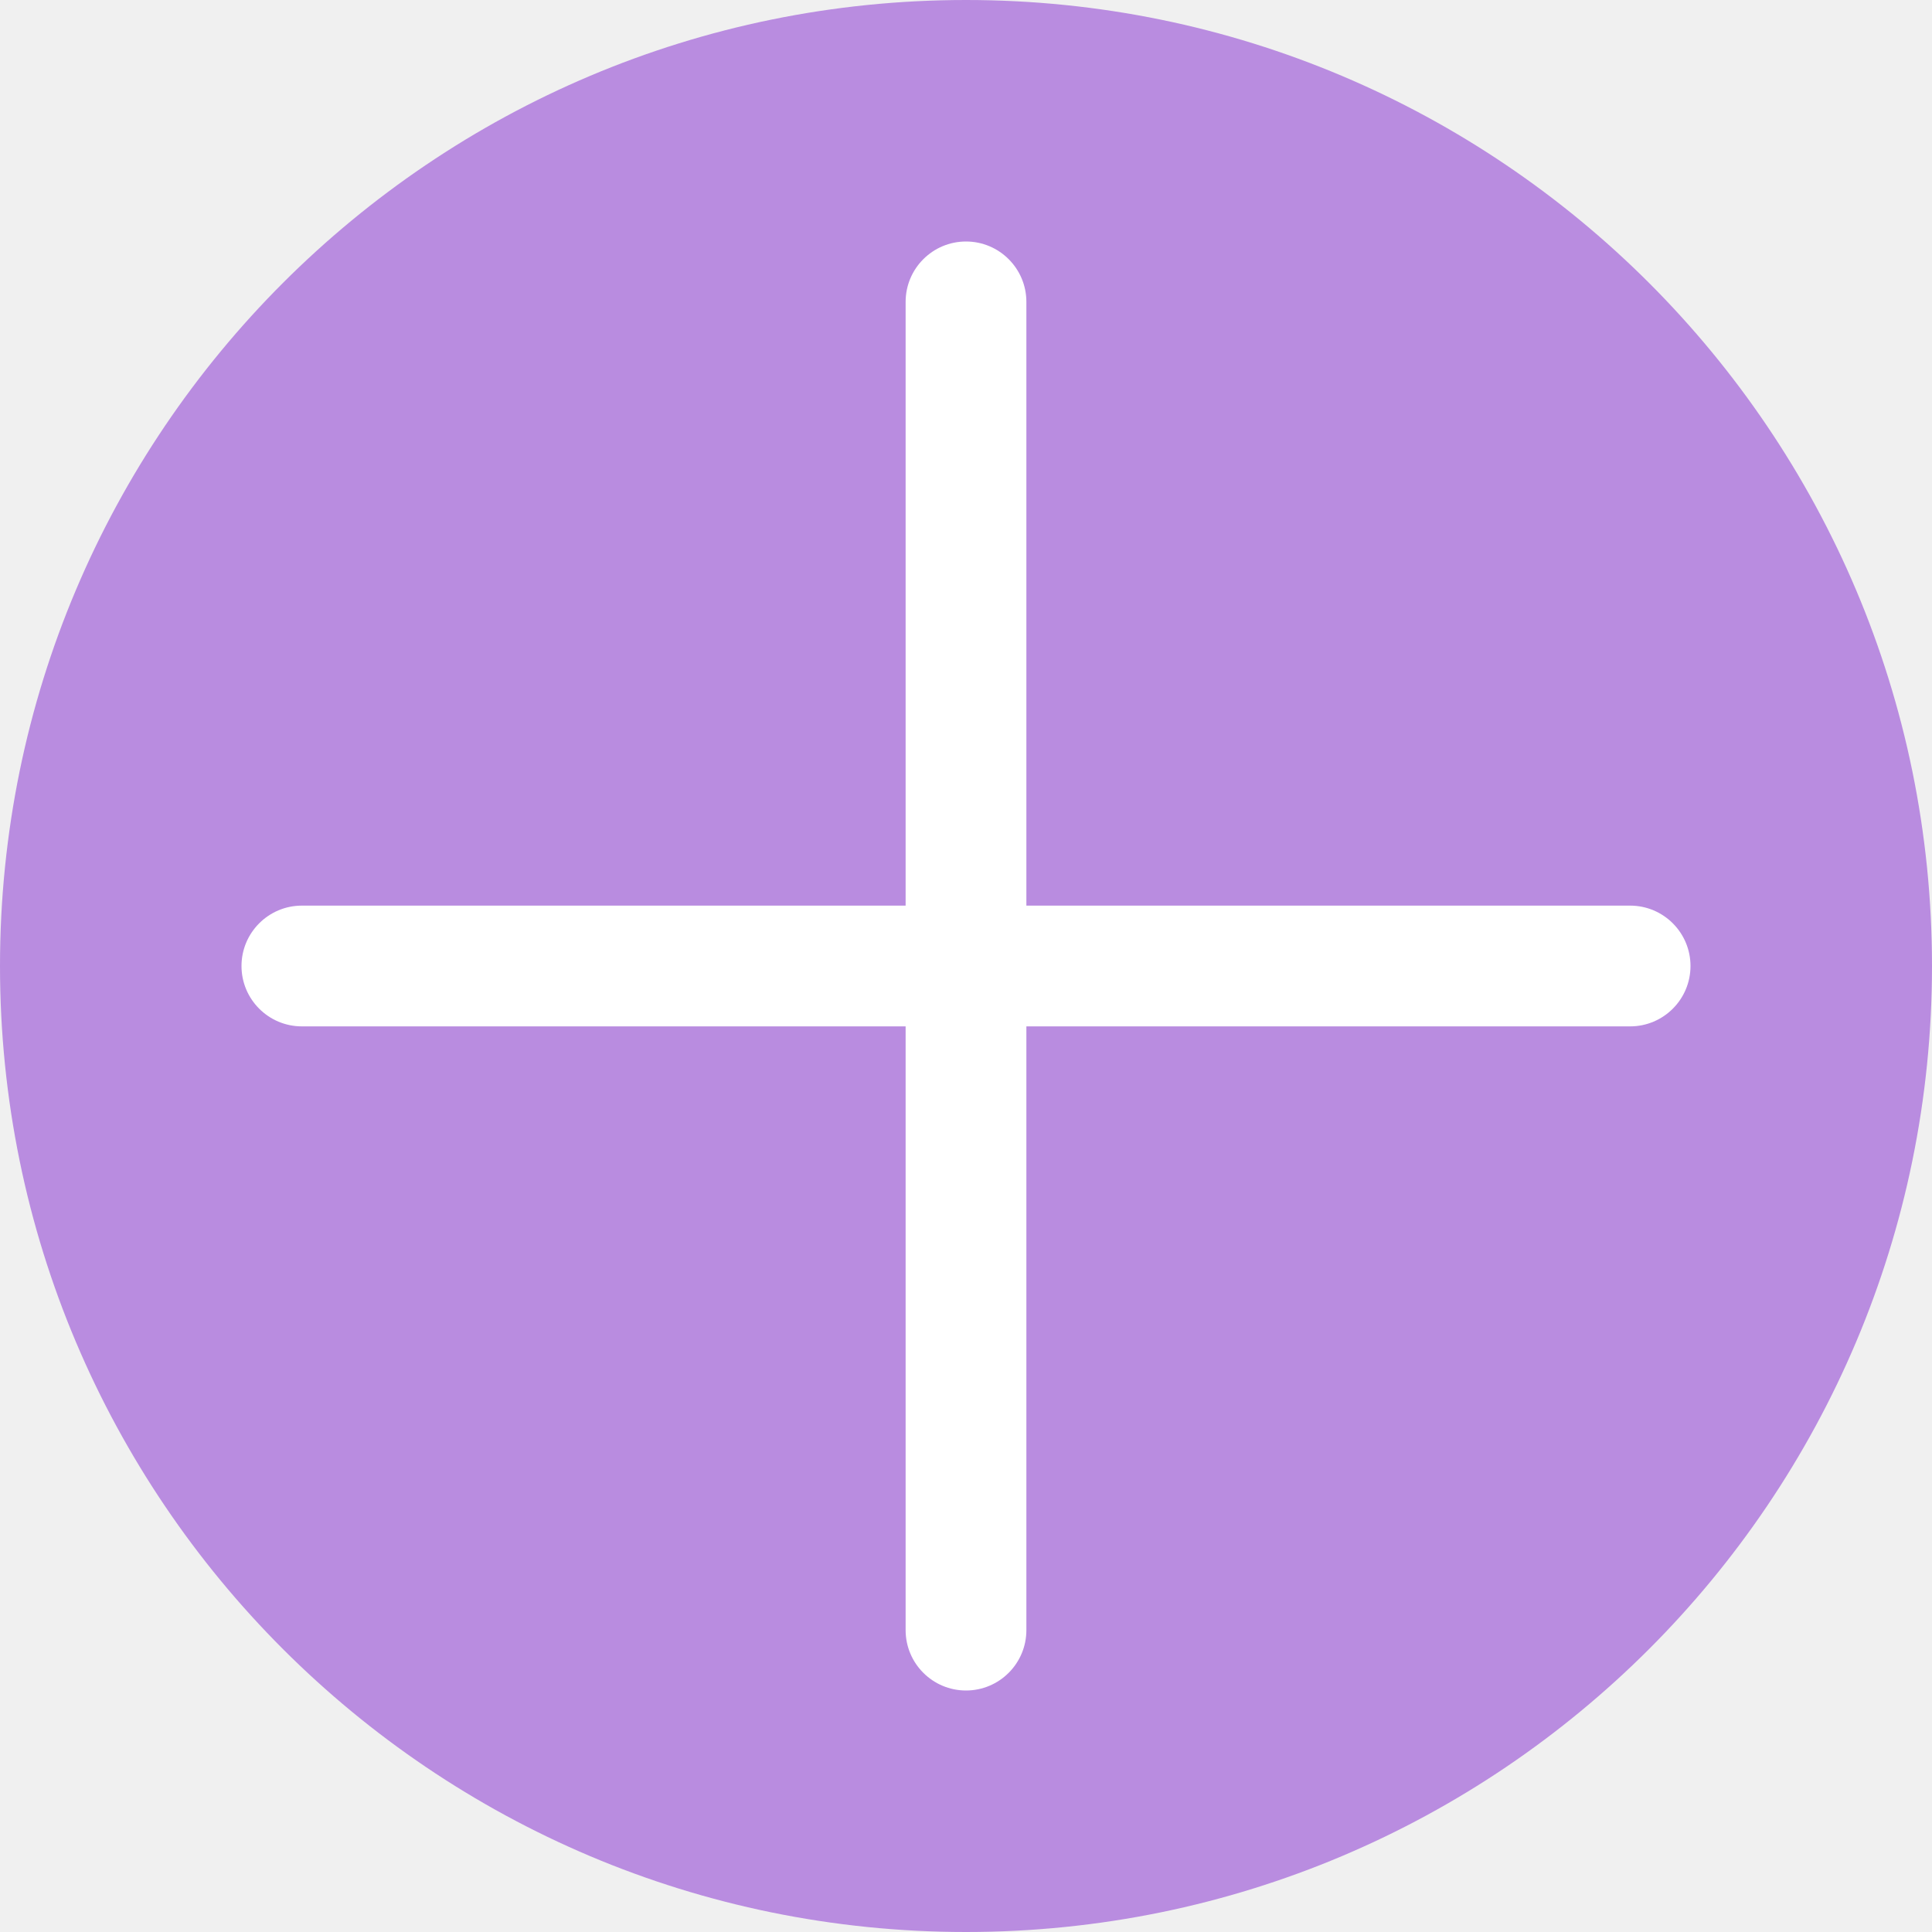
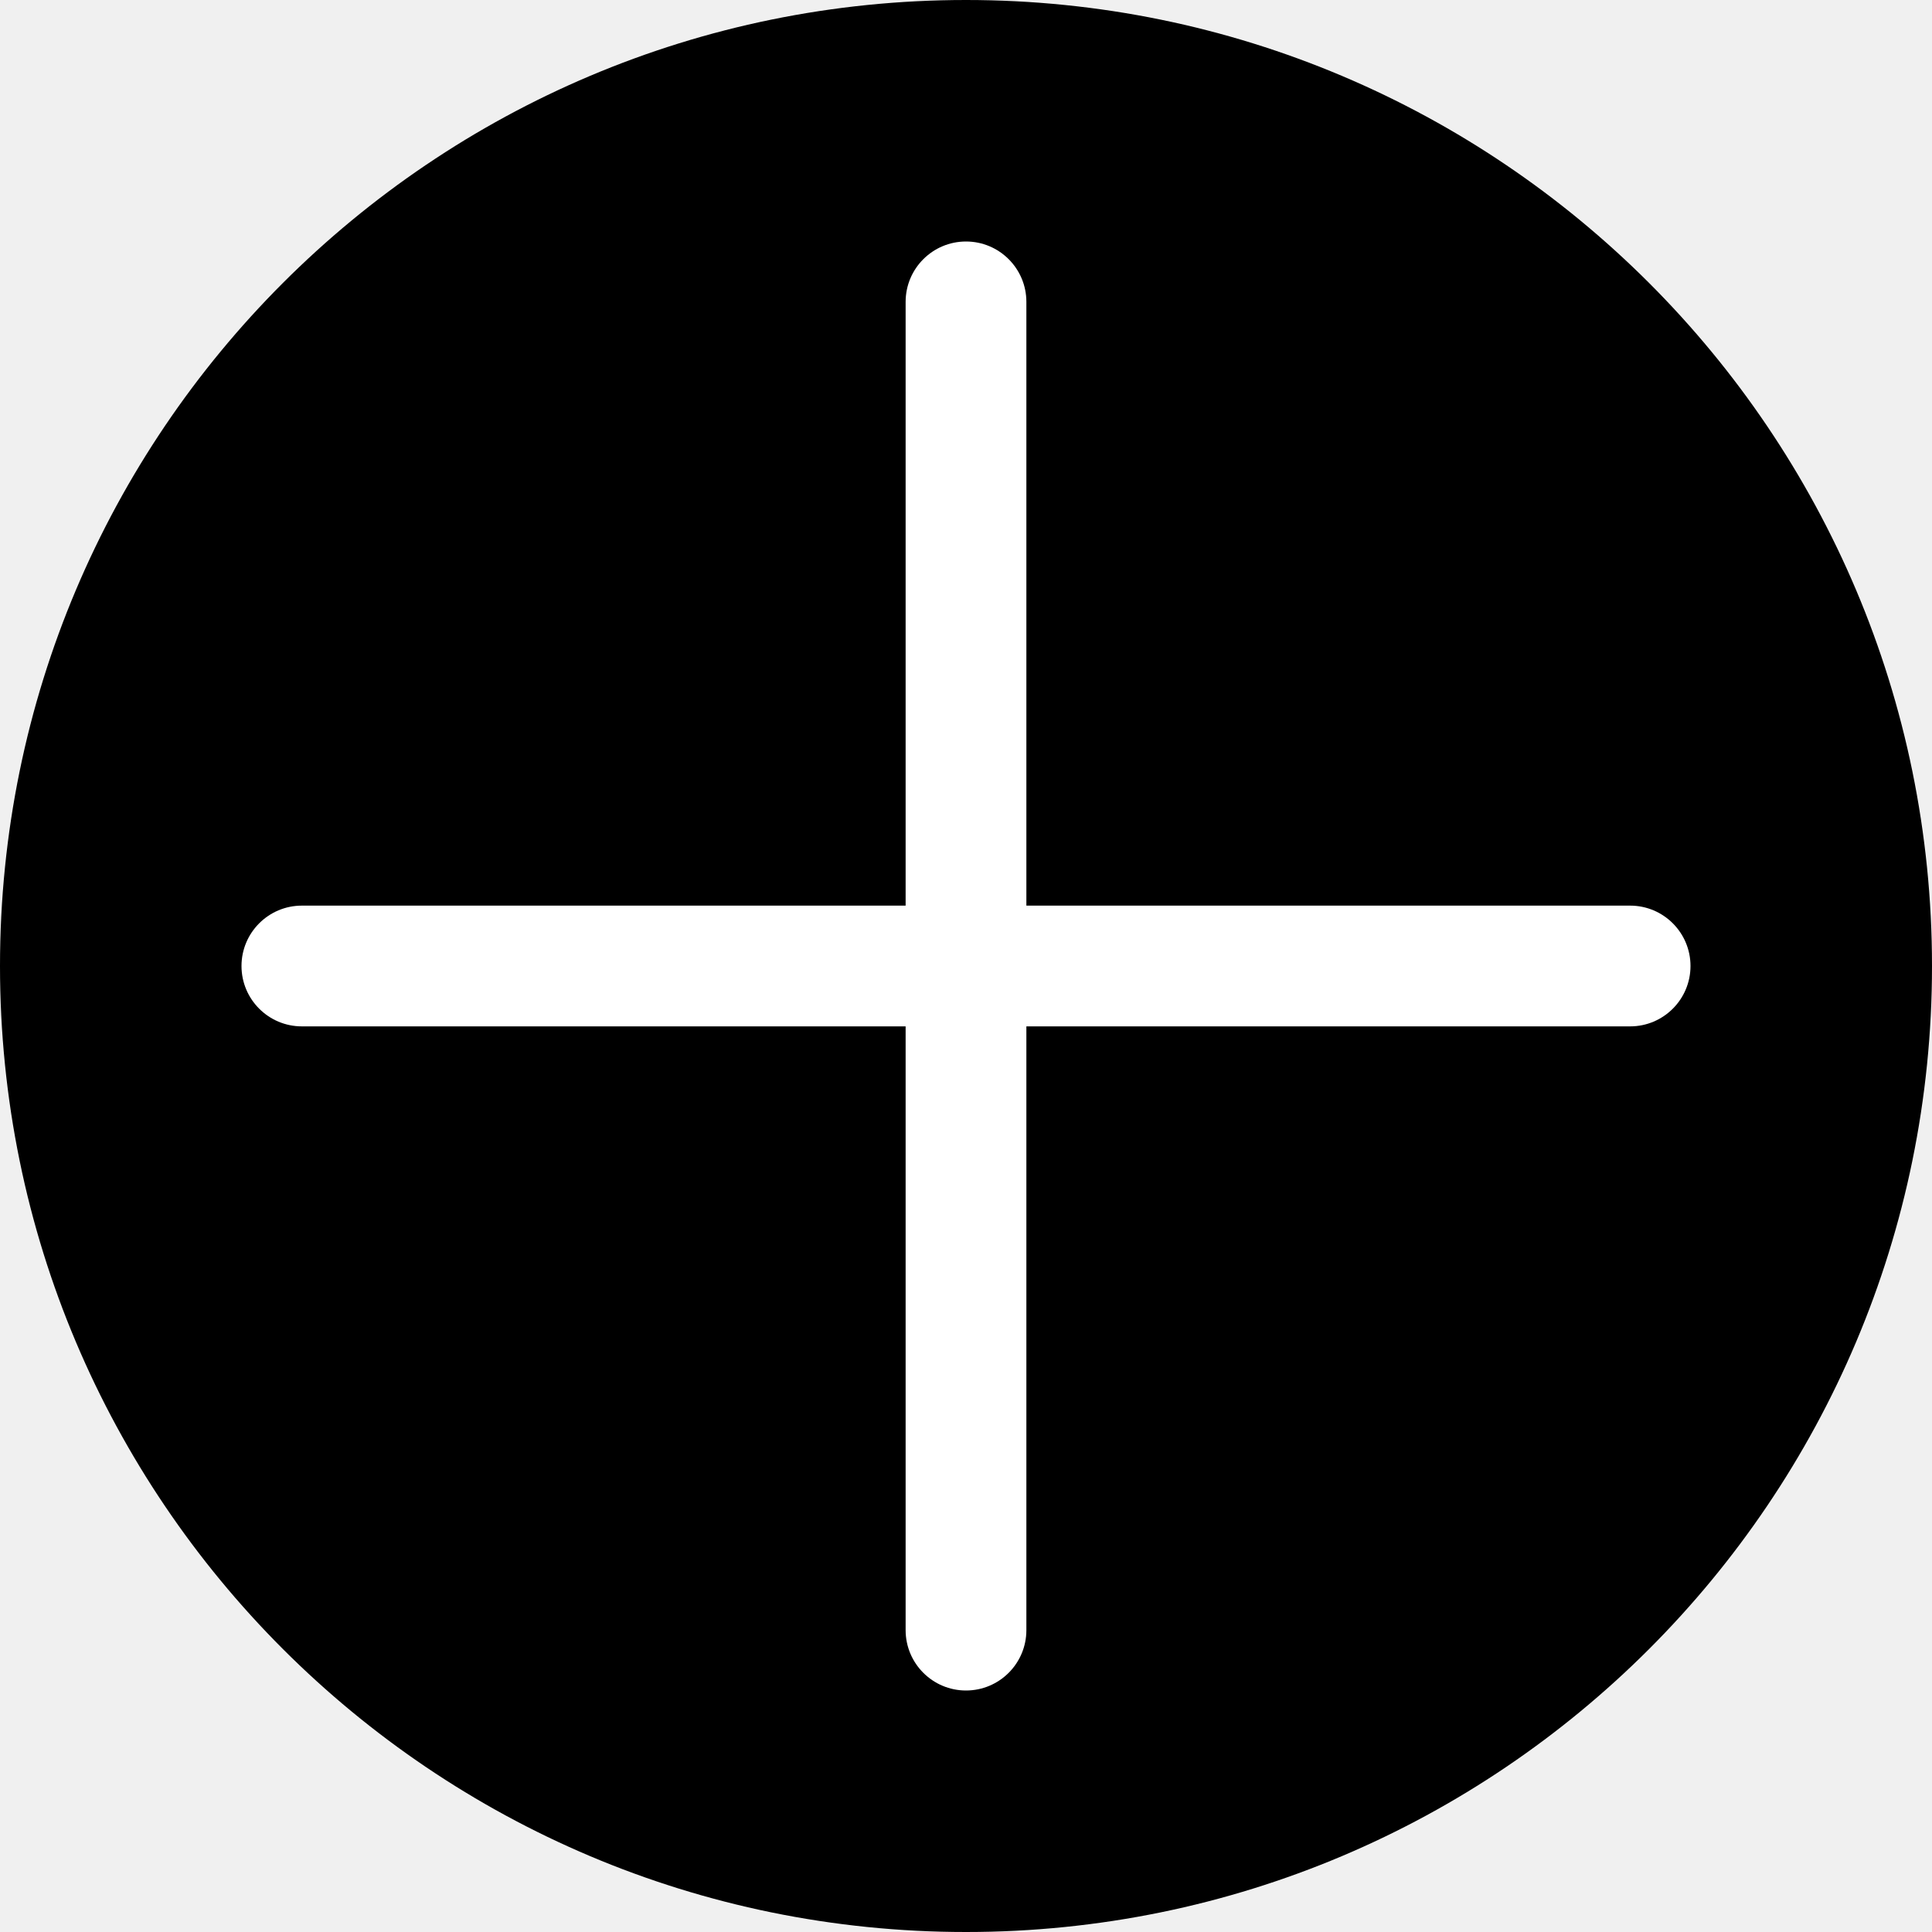
- <svg xmlns="http://www.w3.org/2000/svg" width="36" height="36" viewBox="0 0 36 36" fill="none">
-   <circle cx="18" cy="18" r="18" transform="matrix(-1 0 0 1 36 0)" fill="#B98CE0" />
+ <svg xmlns="http://www.w3.org/2000/svg" width="36" height="36" viewBox="0 0 36 36" fill="current">
+   <circle cx="18" cy="18" r="18" transform="matrix(-1 0 0 1 36 0)" fill="current" />
  <path fill-rule="evenodd" clip-rule="evenodd" d="M4.5 18C4.5 18.621 5.004 19.125 5.625 19.125H16.875V30.375C16.875 30.996 17.379 31.5 18 31.5C18.621 31.5 19.125 30.996 19.125 30.375V19.125H30.375C30.996 19.125 31.5 18.621 31.5 18C31.5 17.379 30.996 16.875 30.375 16.875H19.125V5.625C19.125 5.004 18.621 4.5 18 4.5C17.379 4.5 16.875 5.004 16.875 5.625V16.875H5.625C5.004 16.875 4.5 17.379 4.5 18Z" fill="white" />
</svg>
